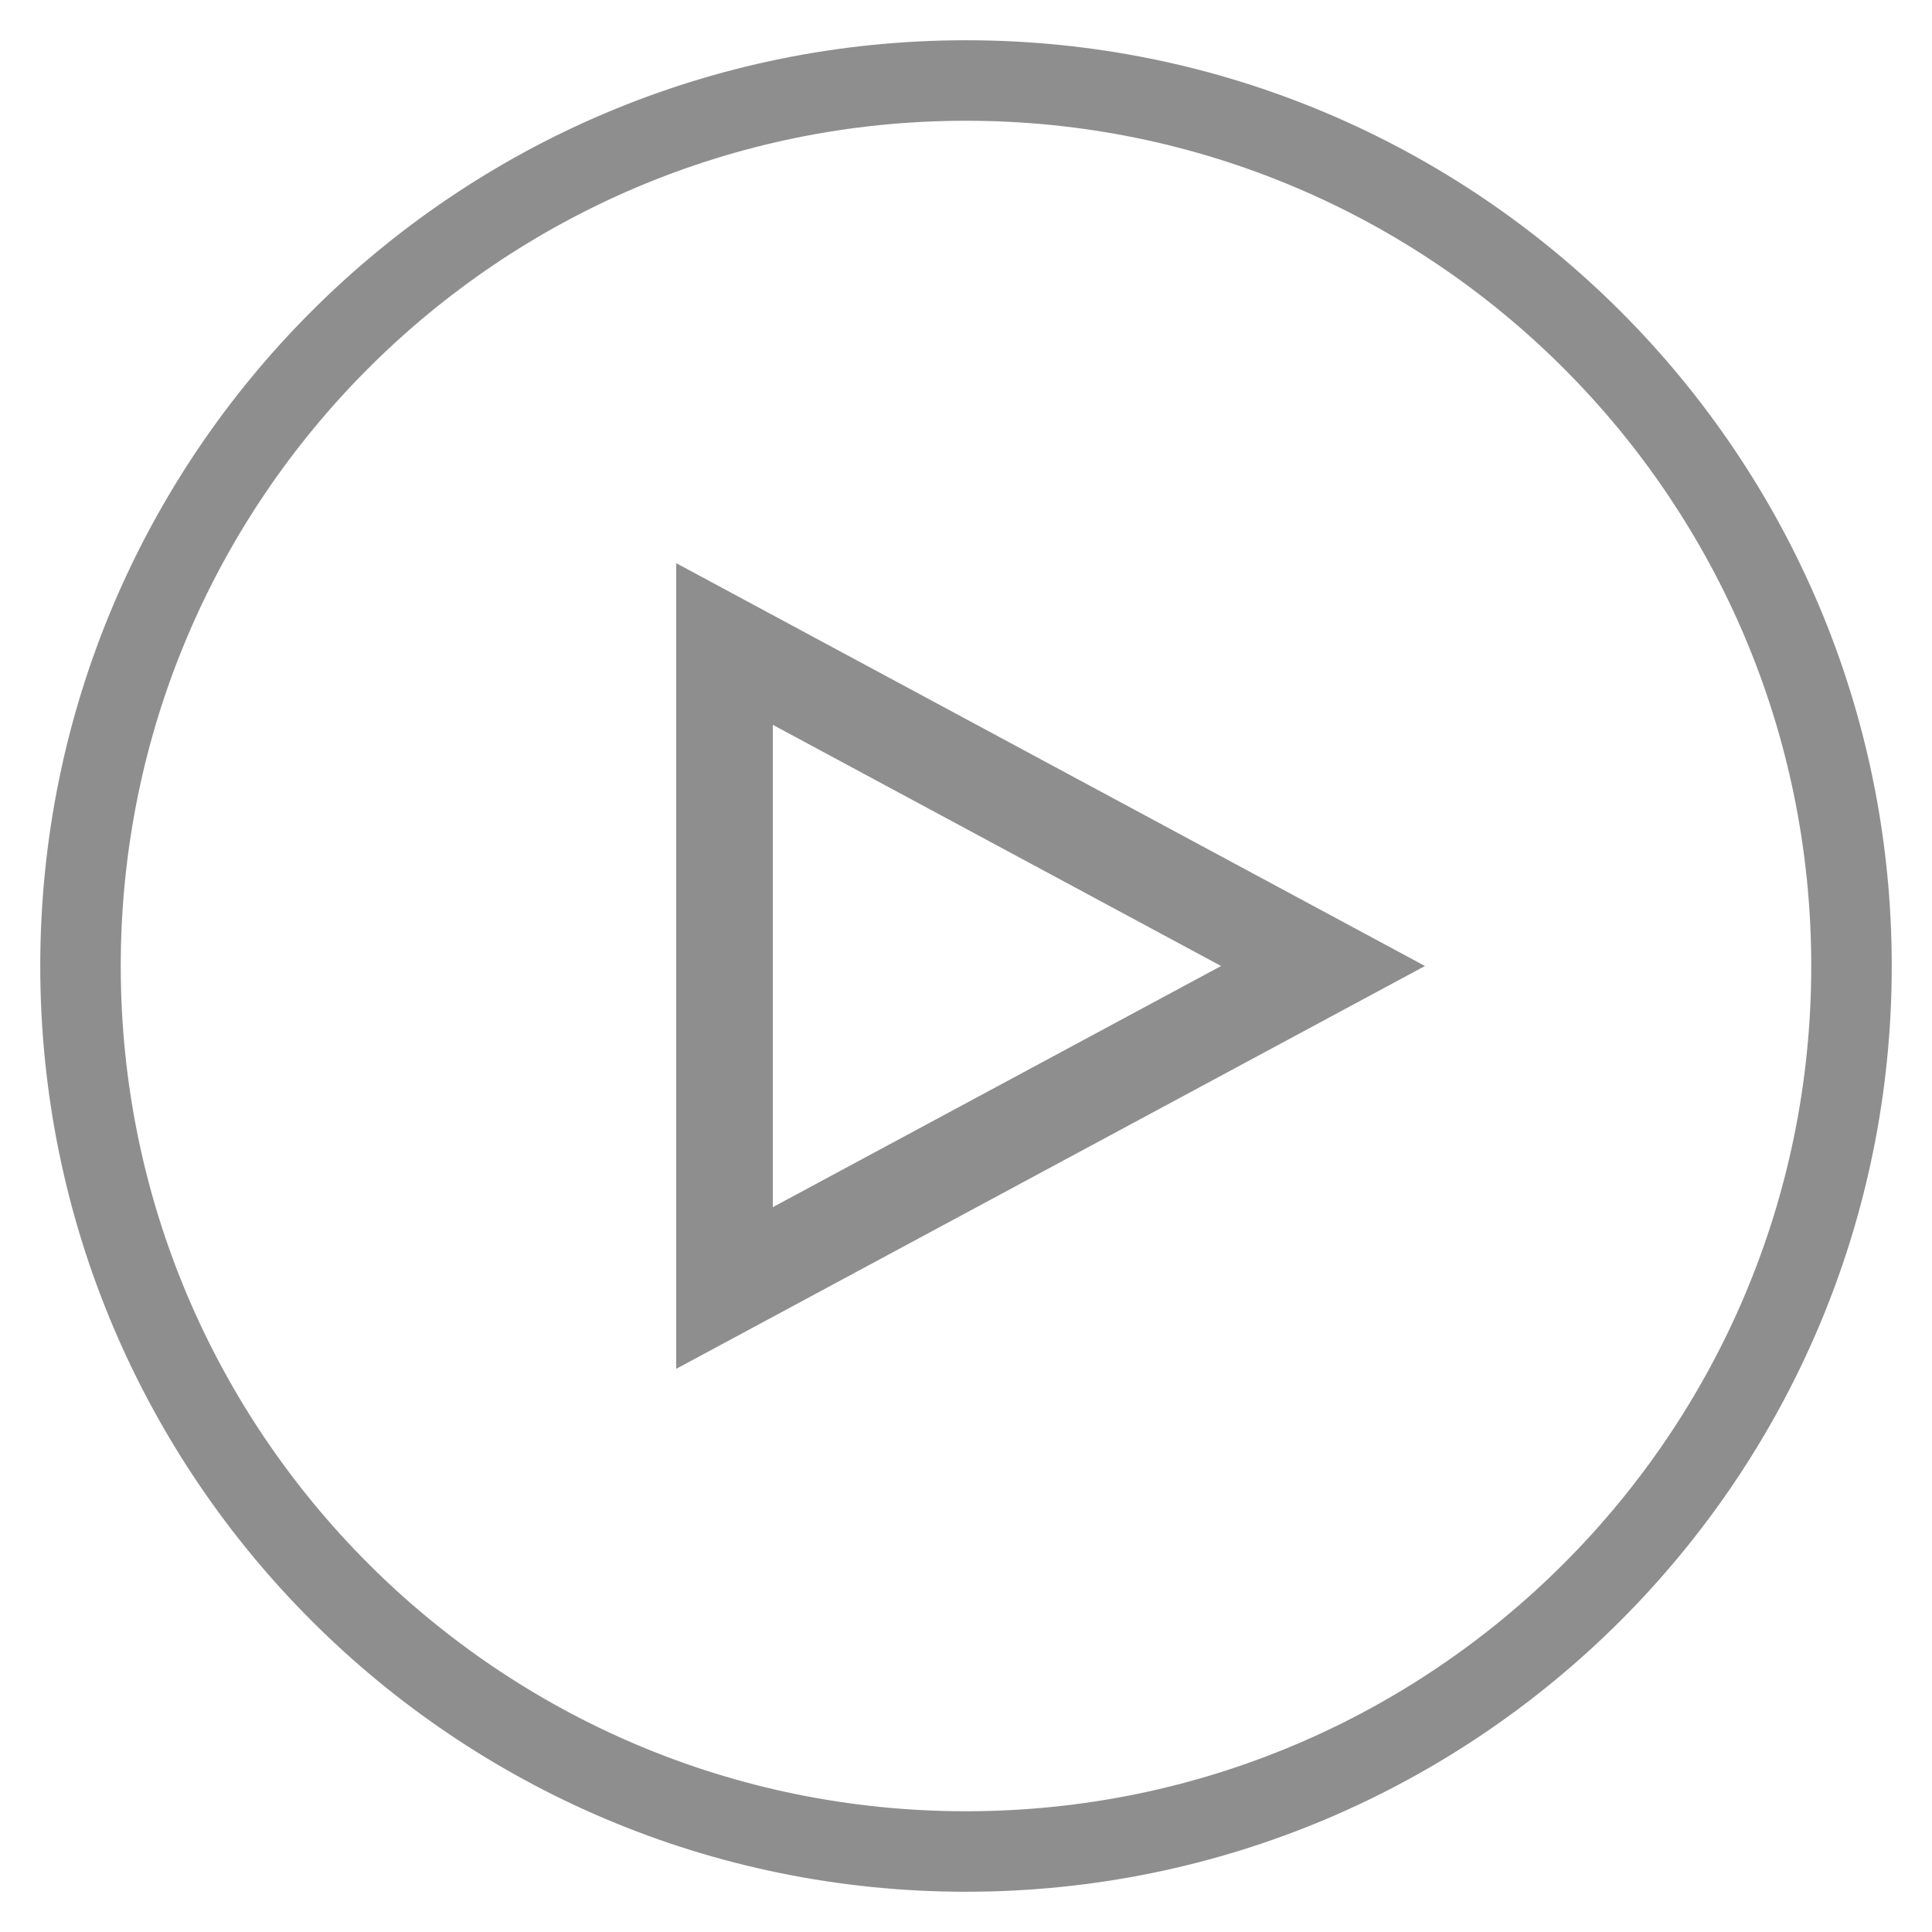
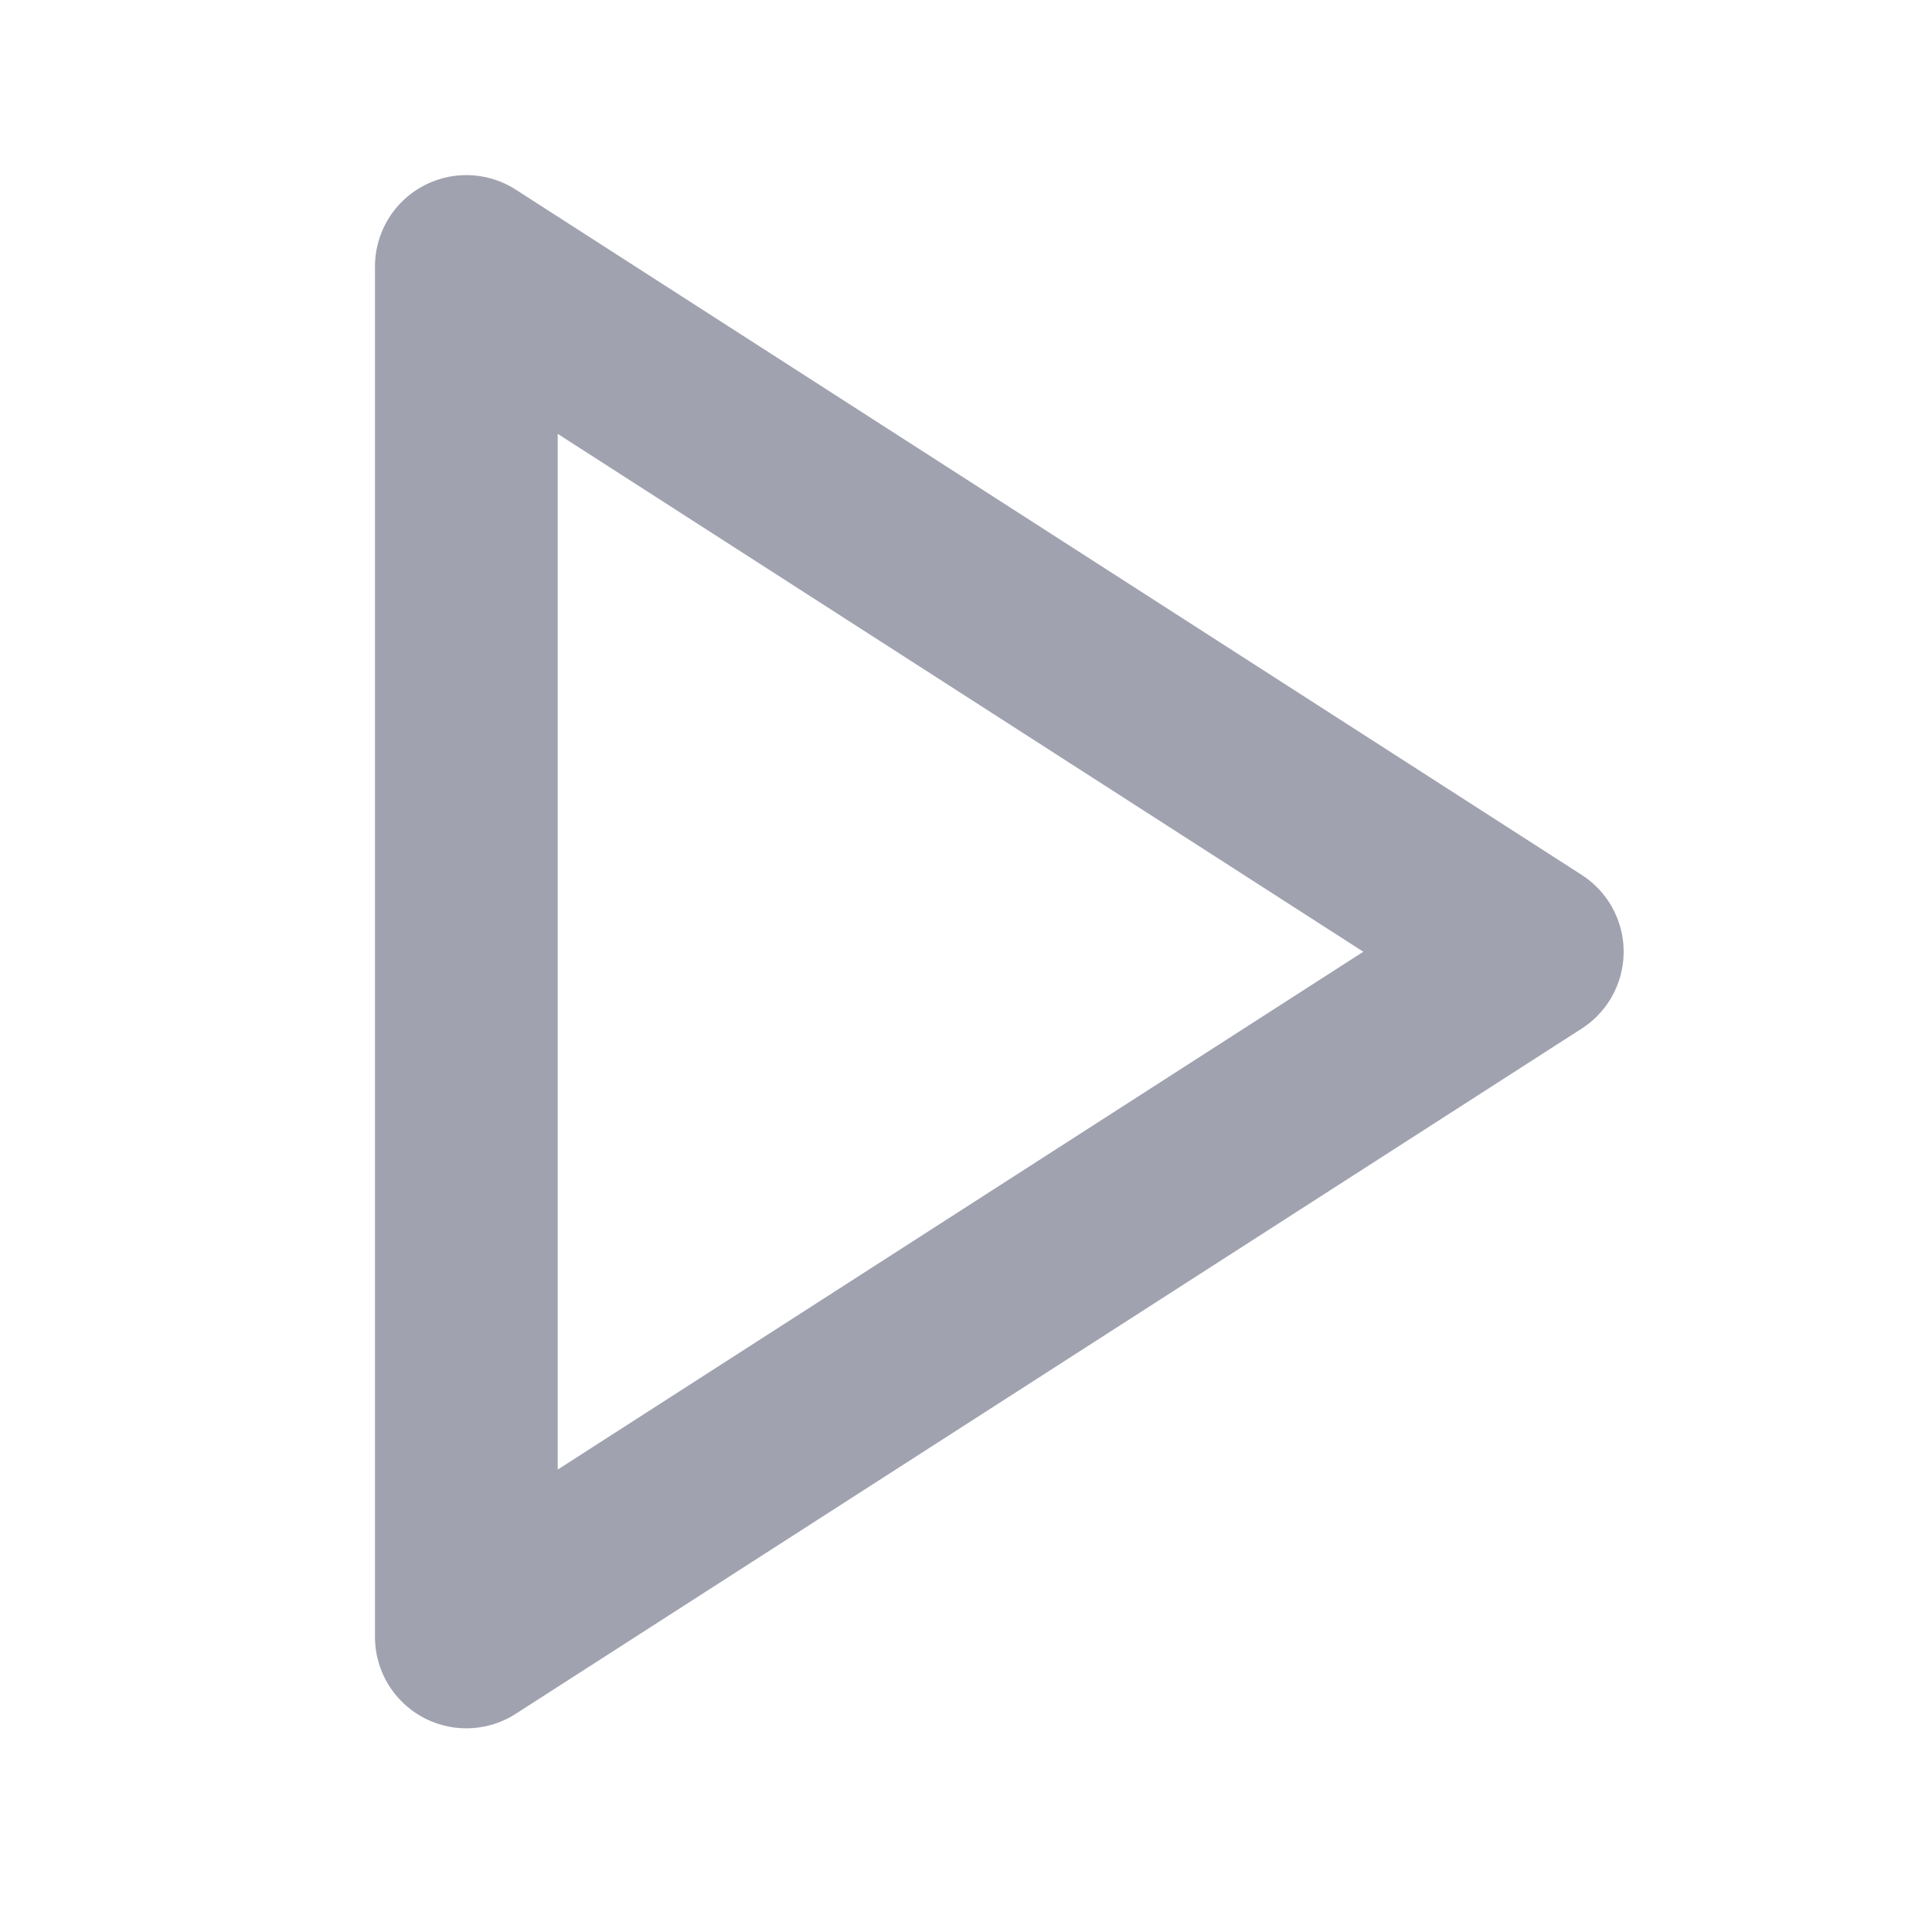
- <svg xmlns="http://www.w3.org/2000/svg" width="24px" height="24px" viewBox="0 0 24 24" version="1.1">
-   <defs />
-   <g id="Правка-основного-окна" stroke="none" stroke-width="1" fill="none" fill-rule="evenodd" opacity="0.5">
-     <g id="Artboard-Copy-8" transform="translate(-238, -17)" stroke="#1E1E1E">
-       <g id="Group-11" transform="translate(239, 18)">
-         <g id="Group-3" transform="translate(8, 7)" stroke-linecap="square" stroke-width="1.2">
-           <polygon id="Line-5" points="0 0 0 8 7.435 4" />
-         </g>
-         <circle id="Oval-4" cx="11" cy="11" r="11" />
-       </g>
-     </g>
-   </g>
+ <svg xmlns="http://www.w3.org/2000/svg" width="29" height="29" viewBox="0 0 29 29" fill="none">
+   <path d="M7 4L23 14.286L7 24.571V4Z" stroke="#A0A2B0" stroke-width="2.743" stroke-linecap="round" stroke-linejoin="round" />
</svg>
